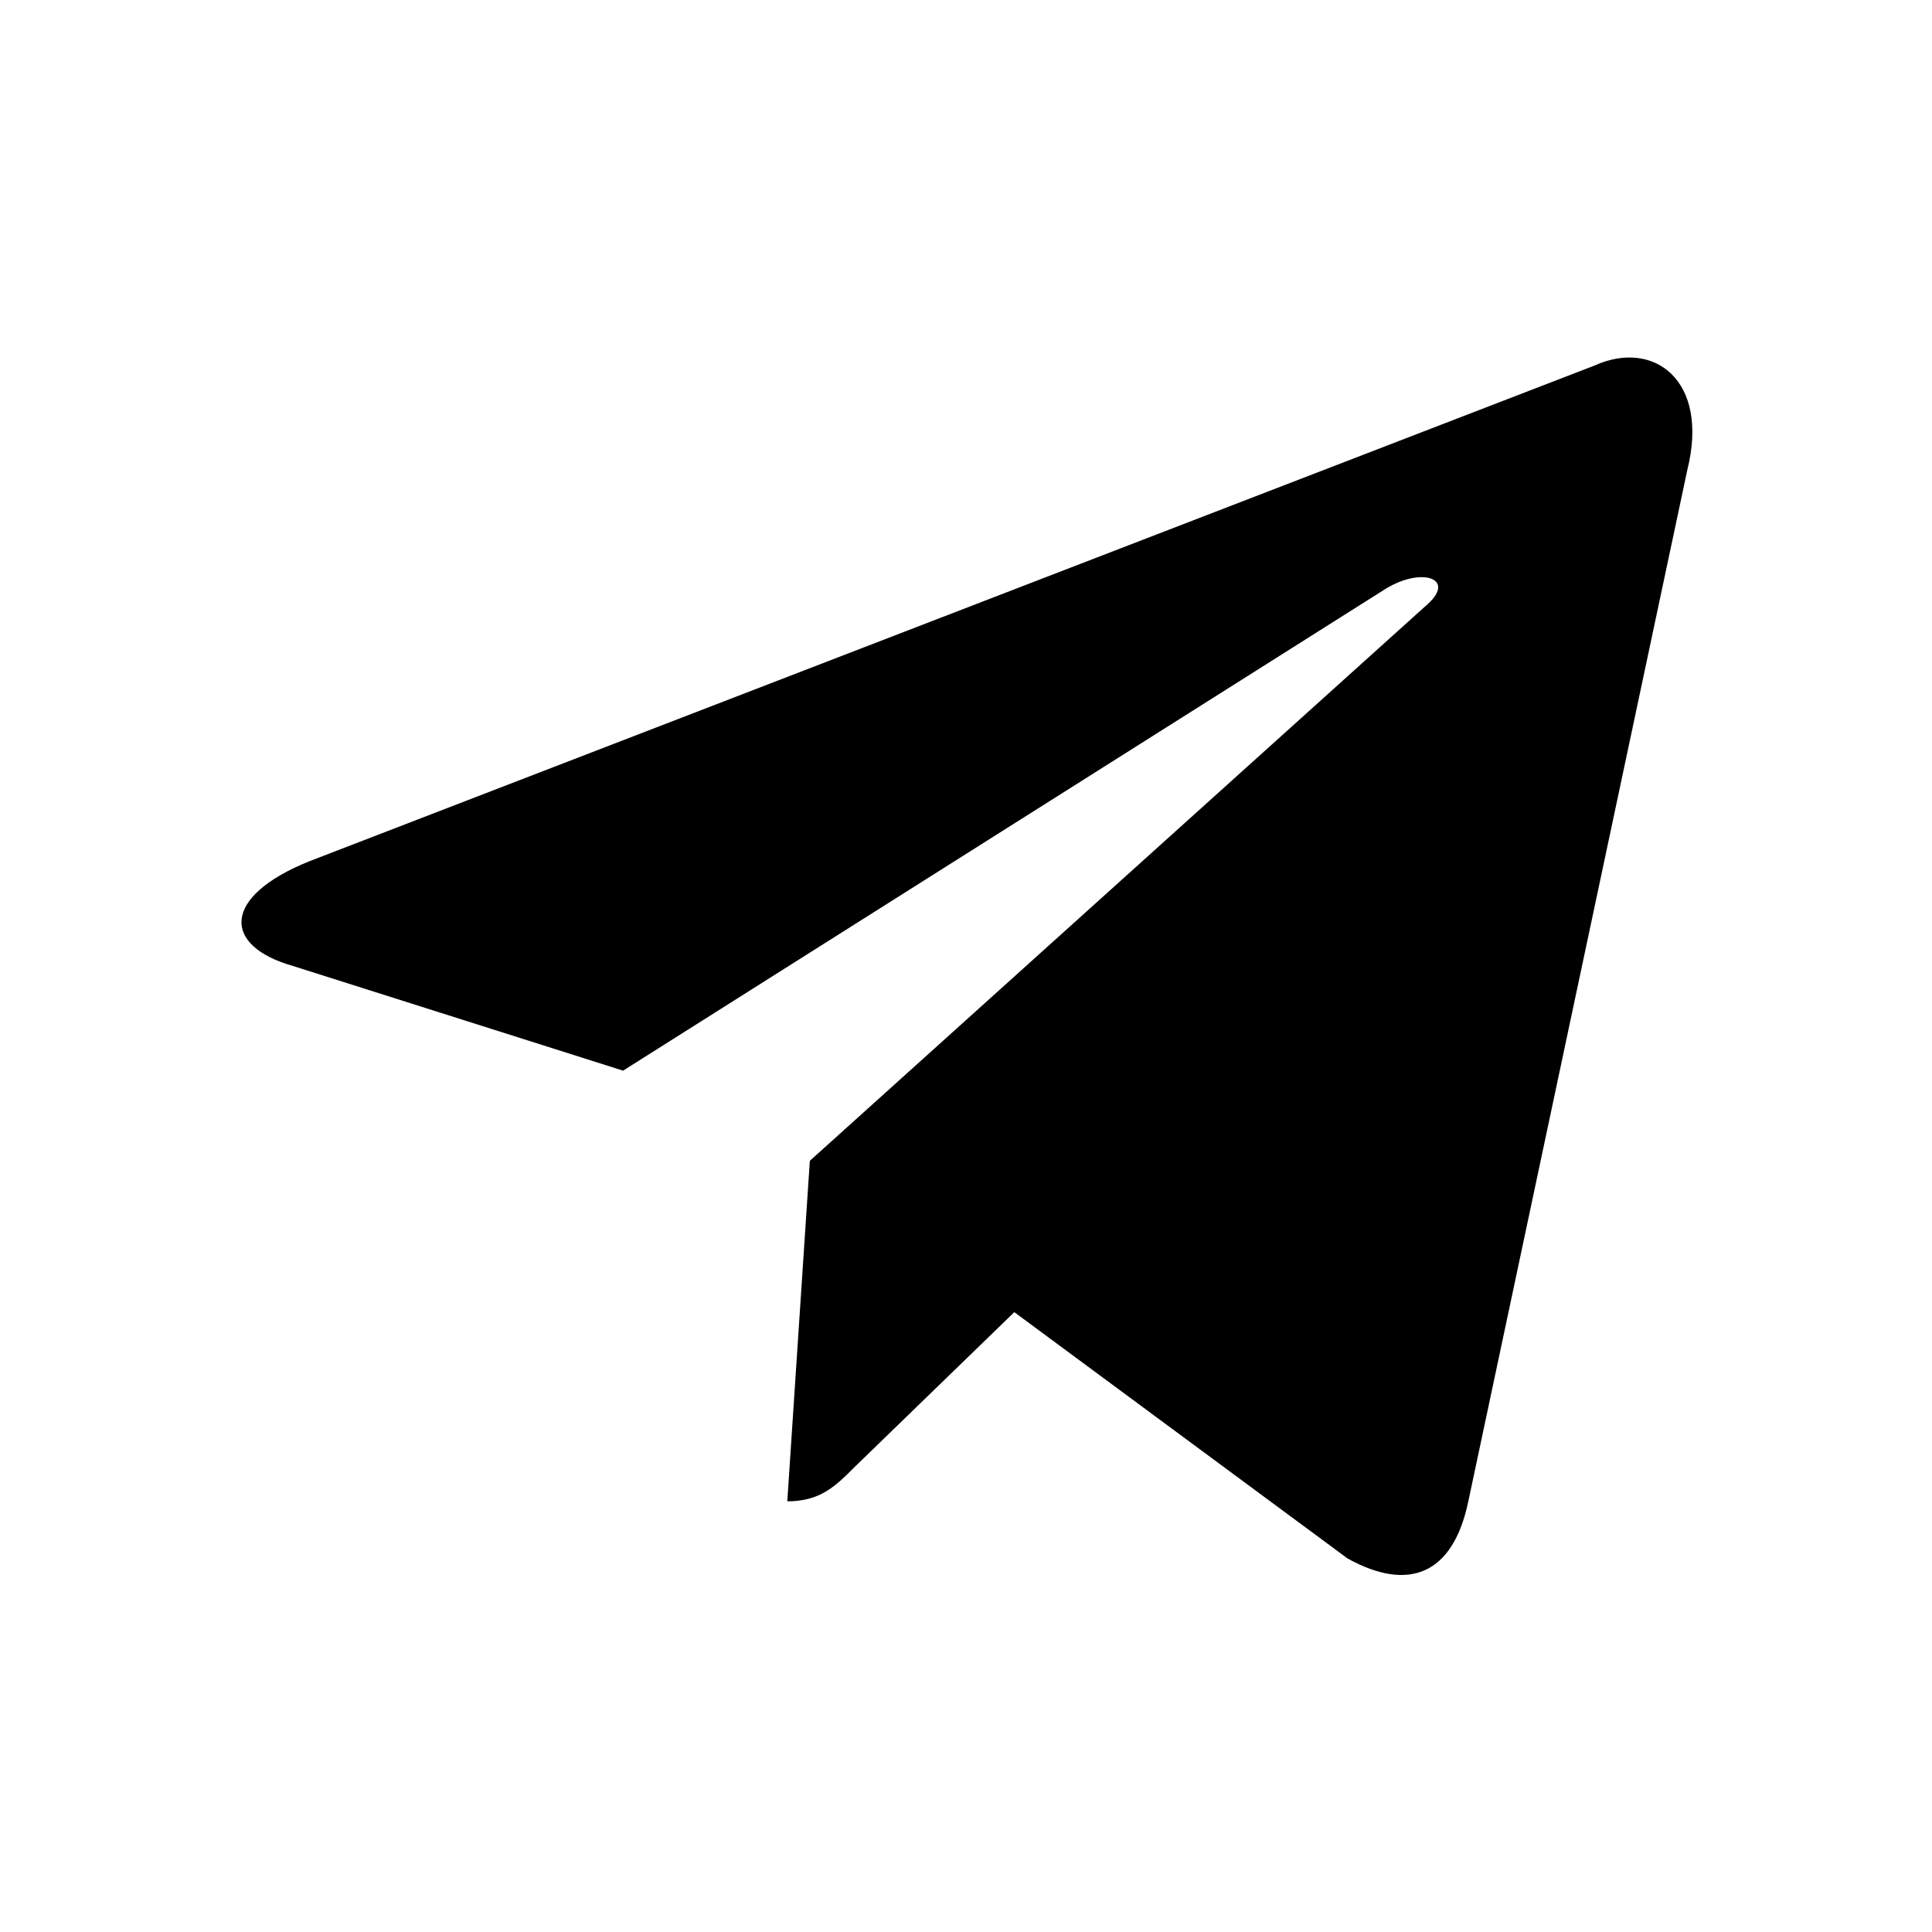
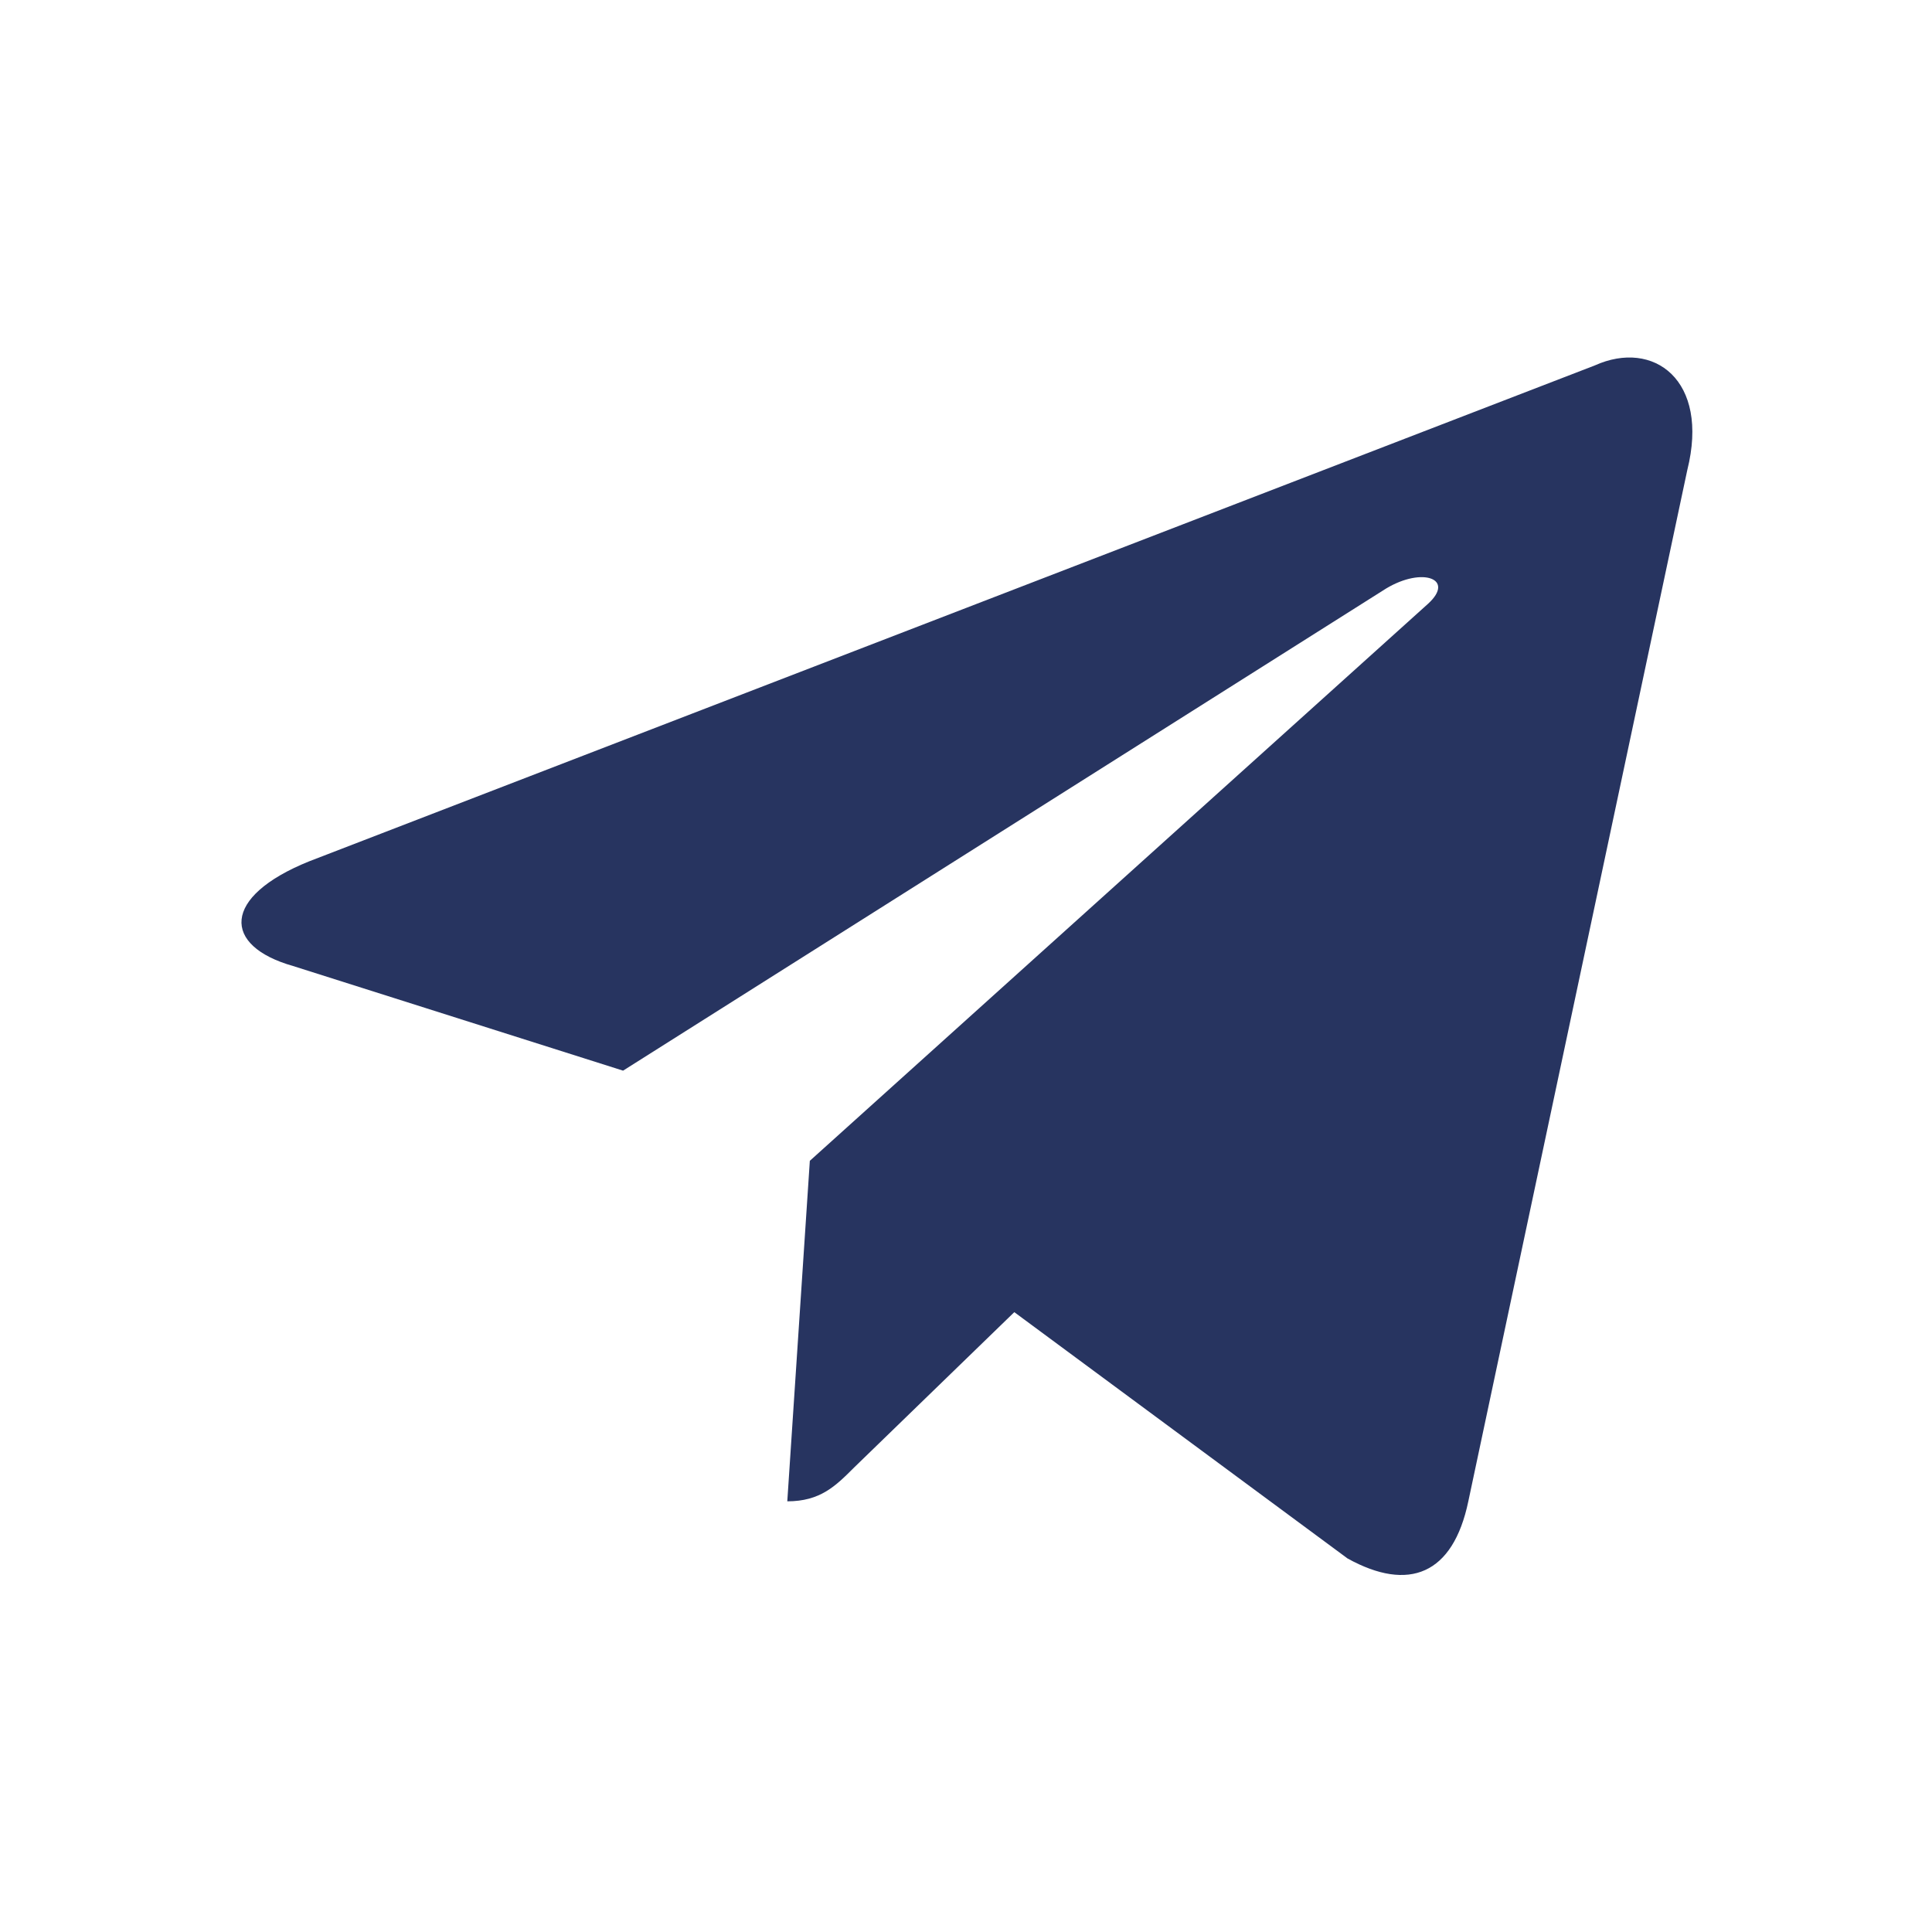
<svg xmlns="http://www.w3.org/2000/svg" t="1605678000192" class="icon" viewBox="0 0 1024 1024" version="1.1" p-id="3287" width="200" height="200">
  <defs>
    <style type="text/css" />
  </defs>
-   <path d="M417.28 795.733 429.227 615.253 756.907 320C771.413 306.773 753.92 300.373 734.72 311.893L330.24 567.467 155.307 512C117.76 501.333 117.333 475.307 163.84 456.533L845.227 193.707C876.373 179.627 906.24 201.387 894.293 249.173L778.24 795.733C770.133 834.56 746.667 843.947 714.24 826.027L537.6 695.467 452.693 777.813C442.88 787.627 434.773 795.733 417.28 795.733Z" p-id="3288" />
+   <path d="M417.28 795.733 429.227 615.253 756.907 320C771.413 306.773 753.92 300.373 734.72 311.893L330.24 567.467 155.307 512C117.76 501.333 117.333 475.307 163.84 456.533L845.227 193.707C876.373 179.627 906.24 201.387 894.293 249.173L778.24 795.733C770.133 834.56 746.667 843.947 714.24 826.027L537.6 695.467 452.693 777.813C442.88 787.627 434.773 795.733 417.28 795.733Z" p-id="3288" fill="#273460" />
</svg>
